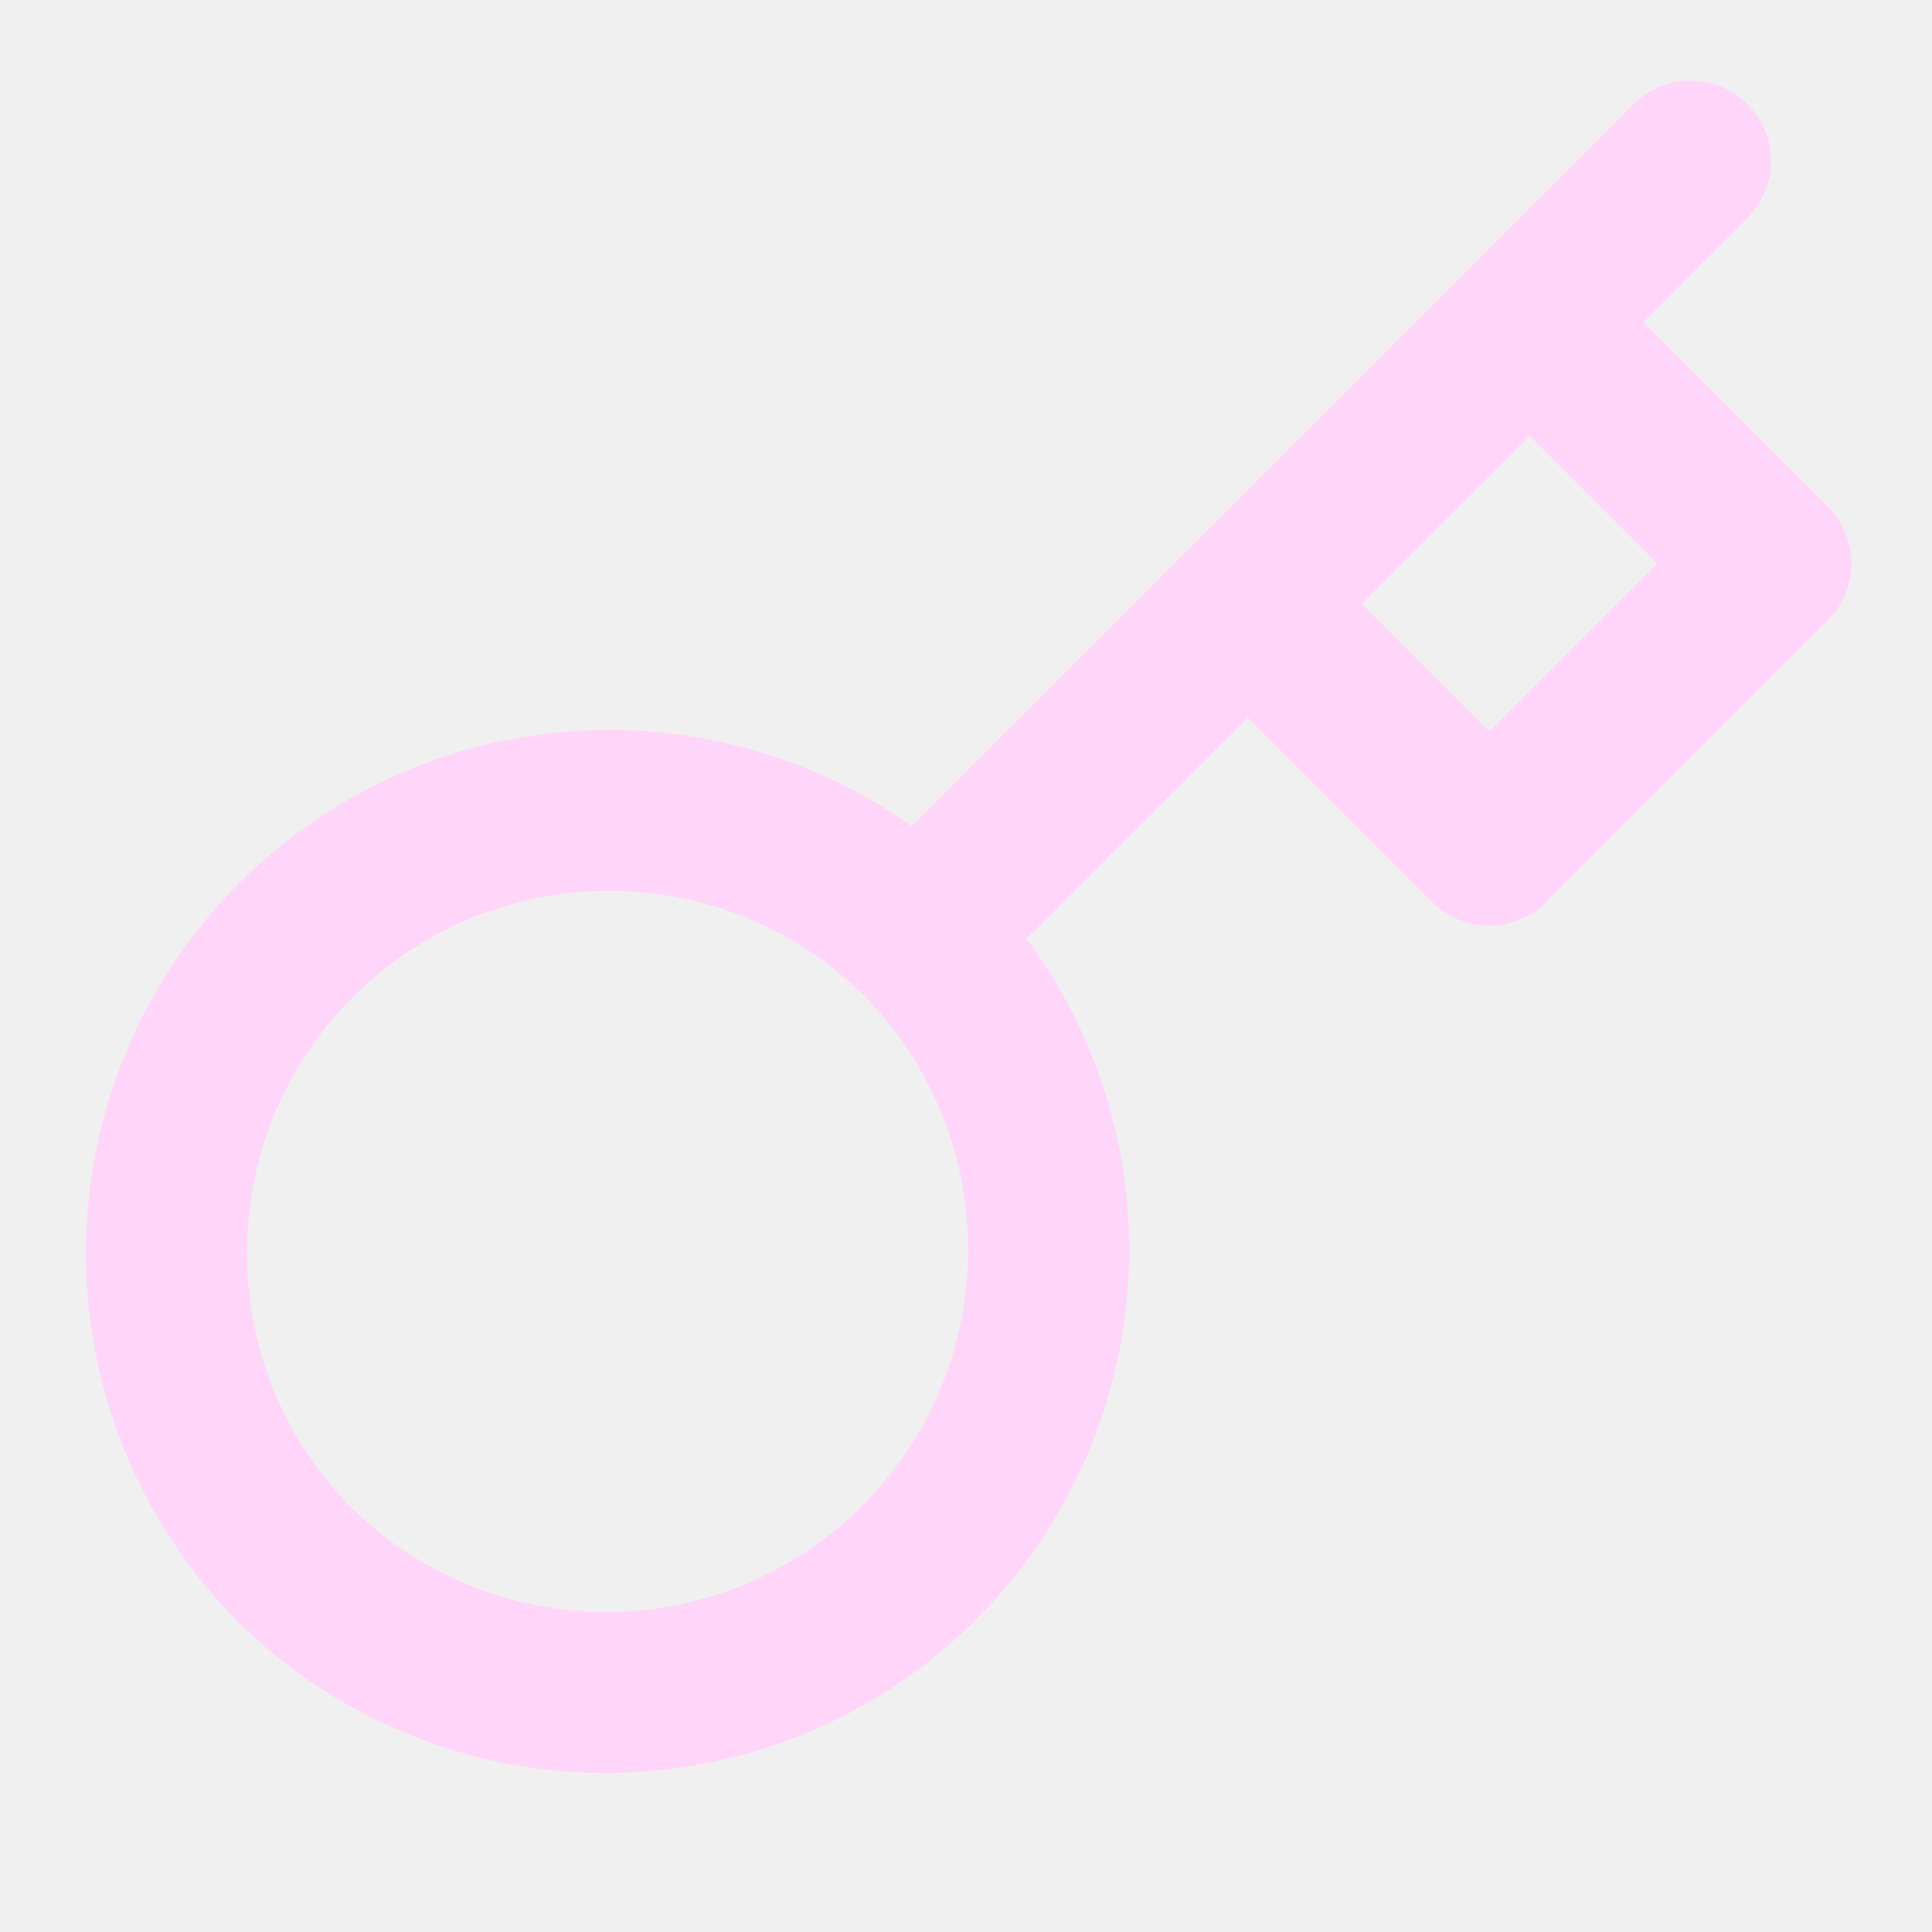
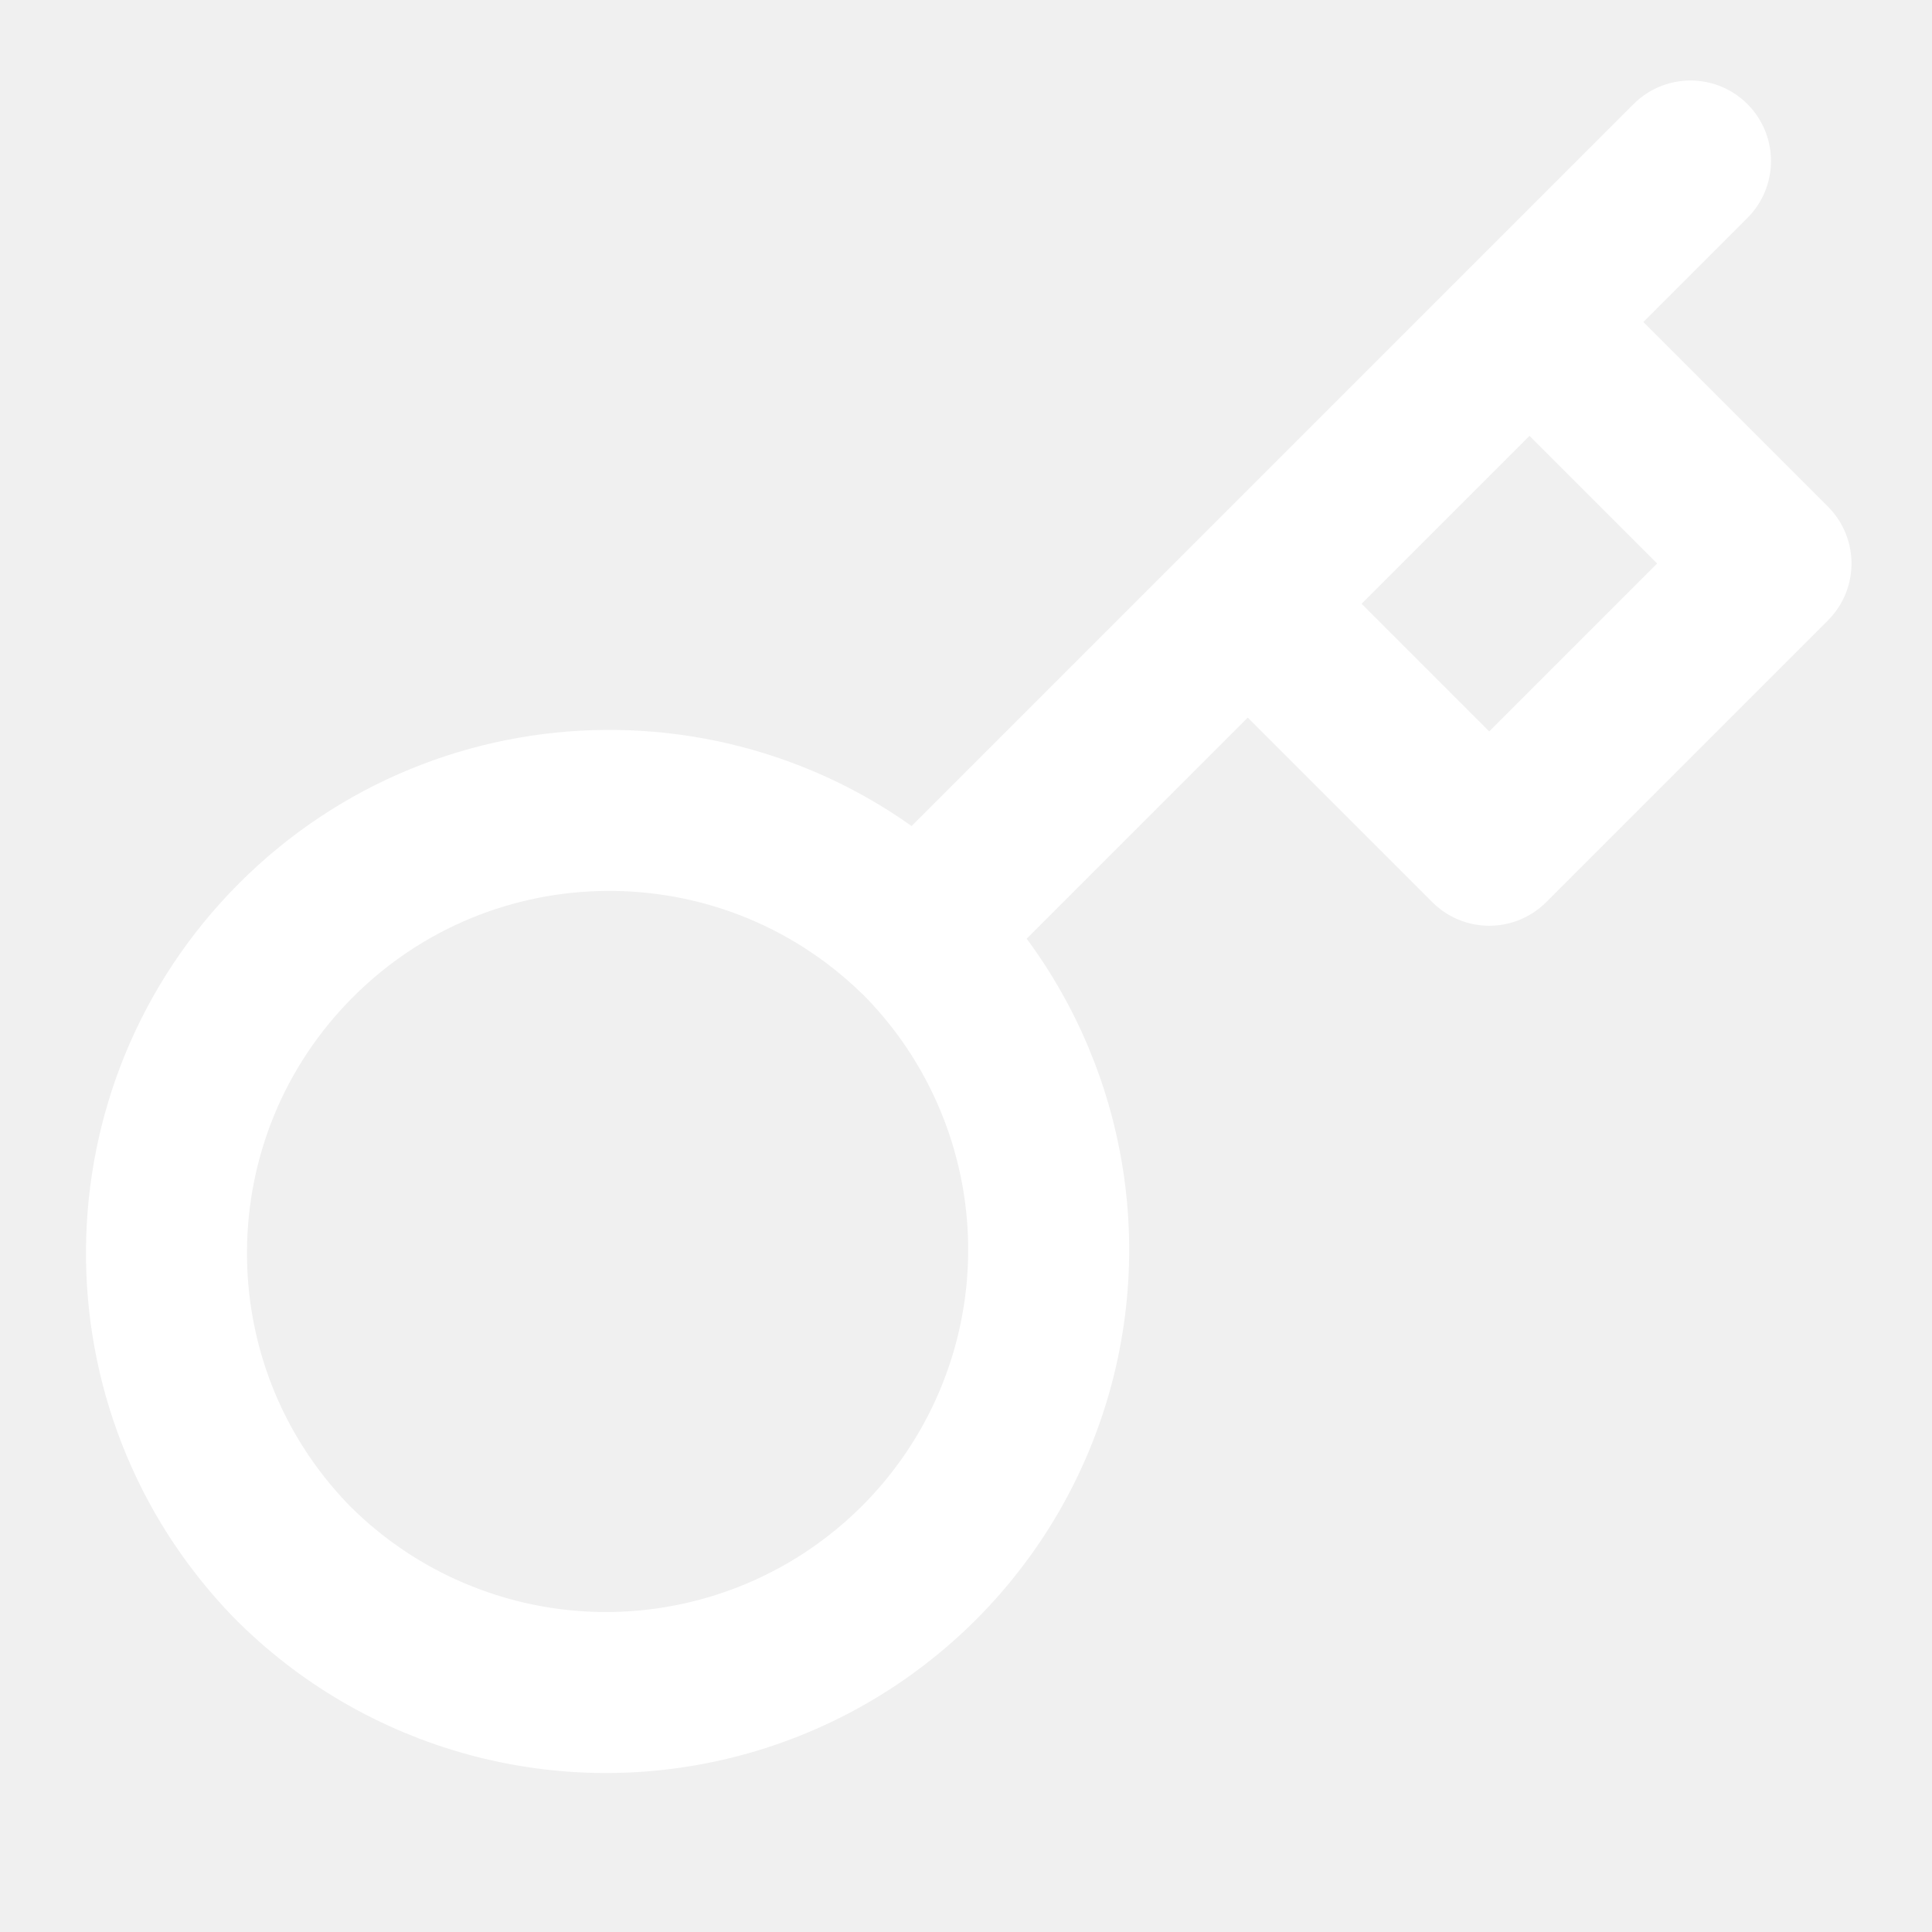
- <svg xmlns="http://www.w3.org/2000/svg" width="28" height="28" viewBox="0 0 24 24" fill="none" stroke="#ffd6fa" stroke-width="2" stroke-linecap="round" stroke-linejoin="round" class="feather feather-key">
+ <svg xmlns="http://www.w3.org/2000/svg" width="24" height="24" viewBox="0 0 24 24" fill="none" stroke="#FFFFFF" stroke-width="2" stroke-linecap="round" stroke-linejoin="round" class="feather feather-key">
  <path d="M21 2l-2 2m-7.61 7.61a5.5 5.5 0 1 1-7.778 7.778 5.5 5.5 0 0 1 7.777-7.777zm0 0L15.5 7.5m0 0l3 3L22 7l-3-3m-3.5 3.5L19 4" />
</svg>
